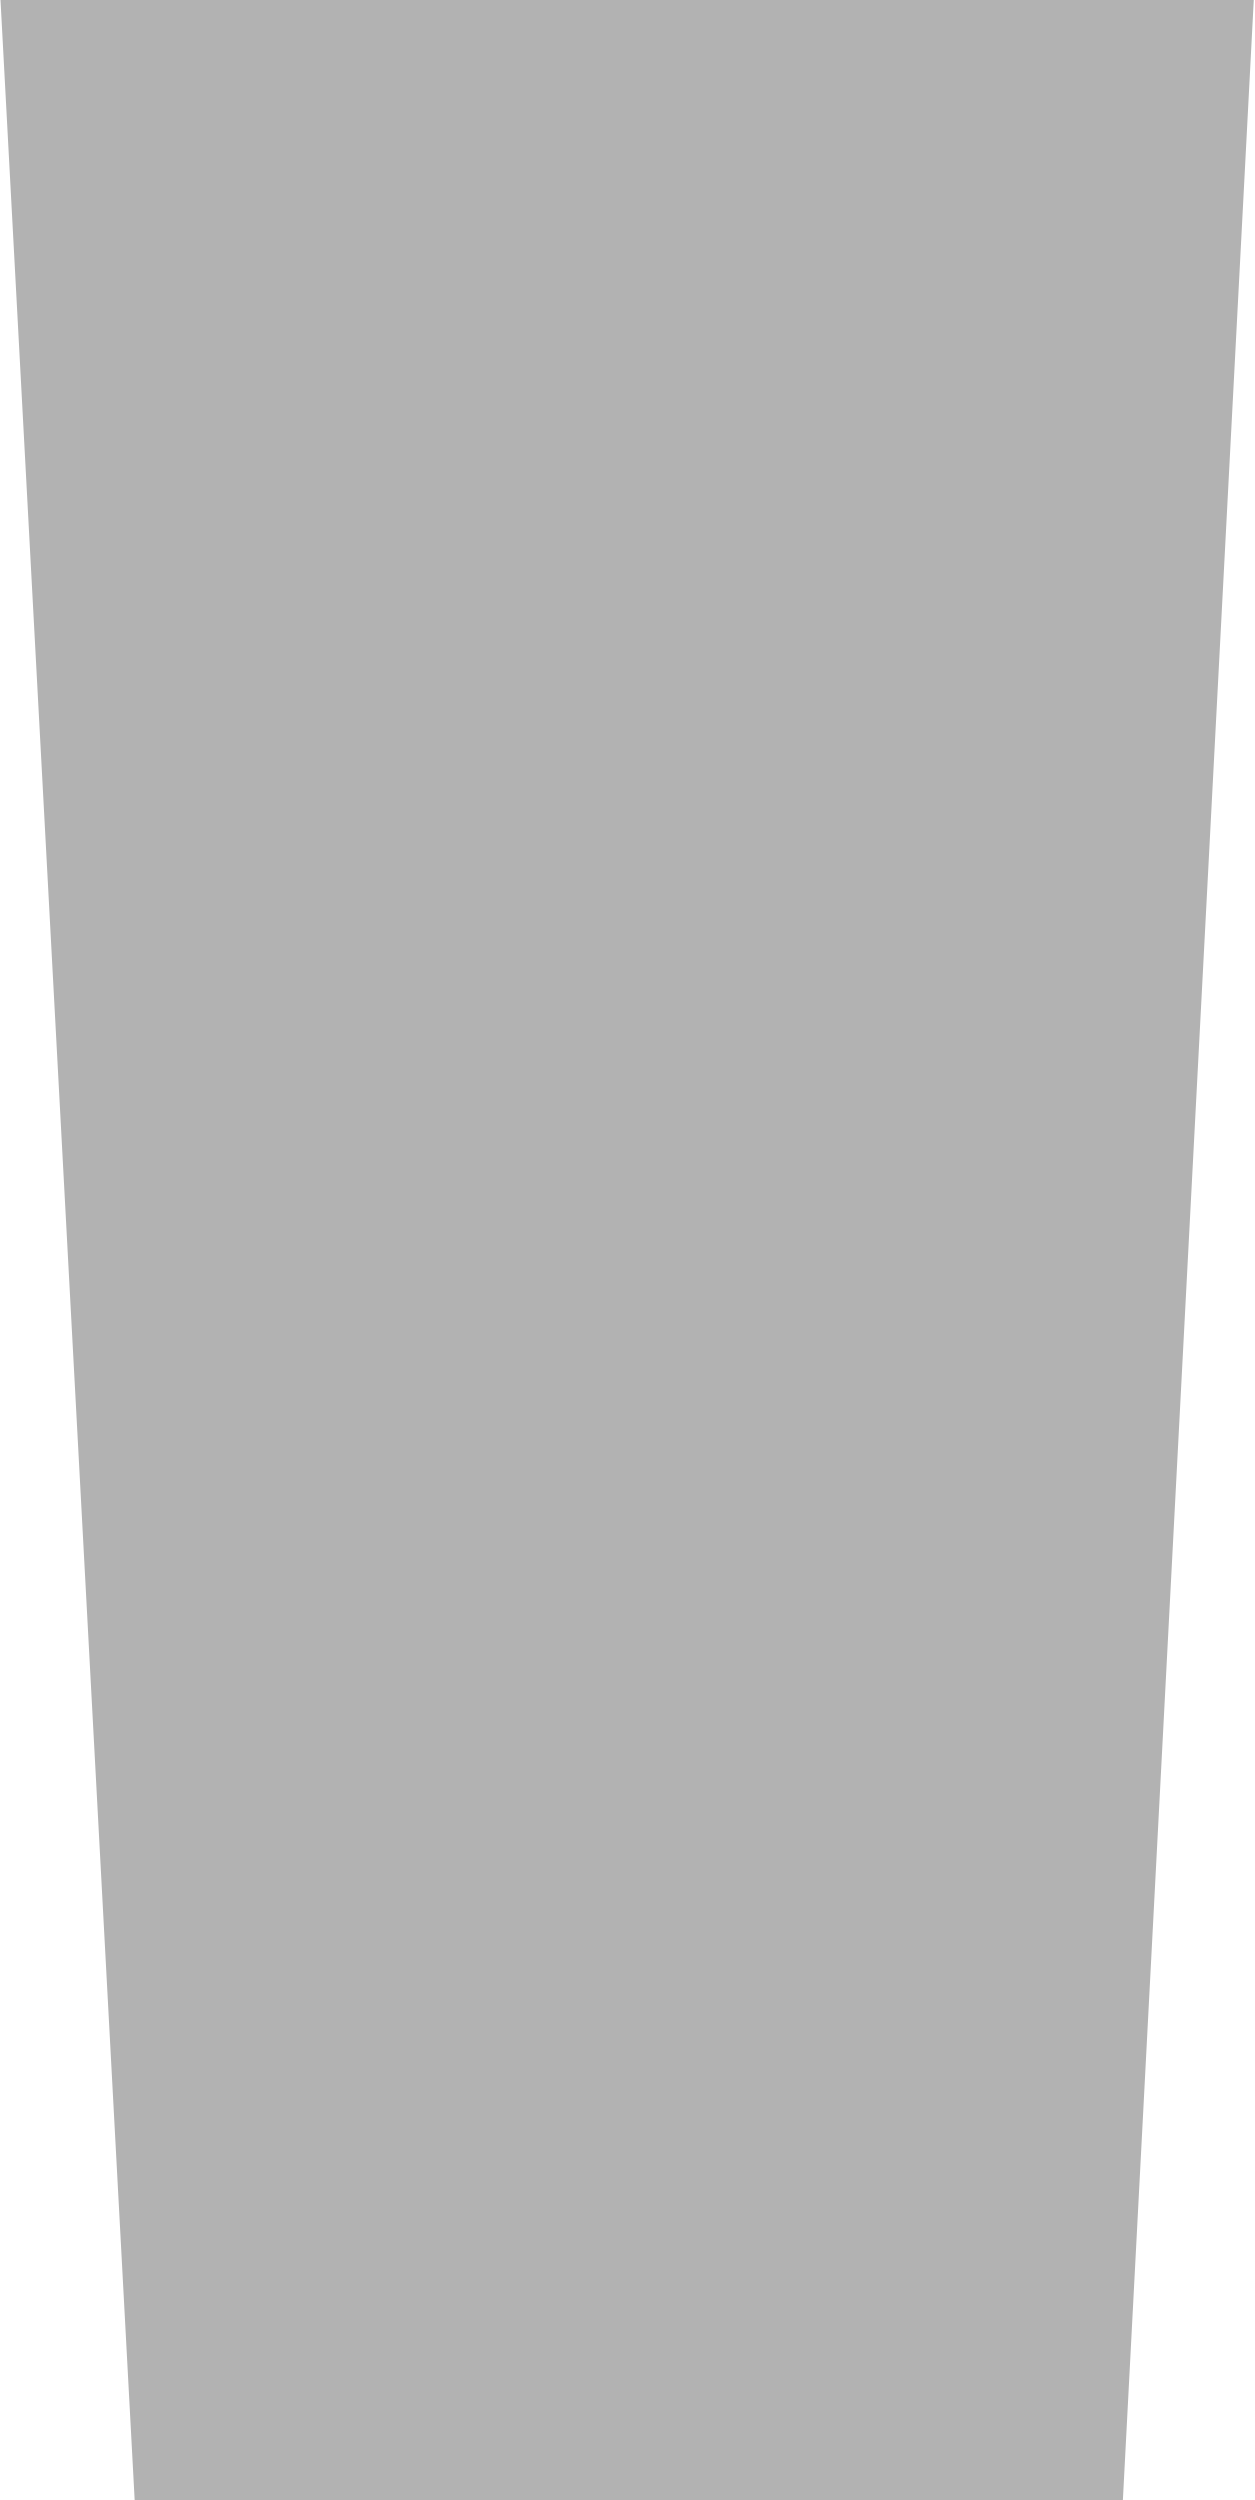
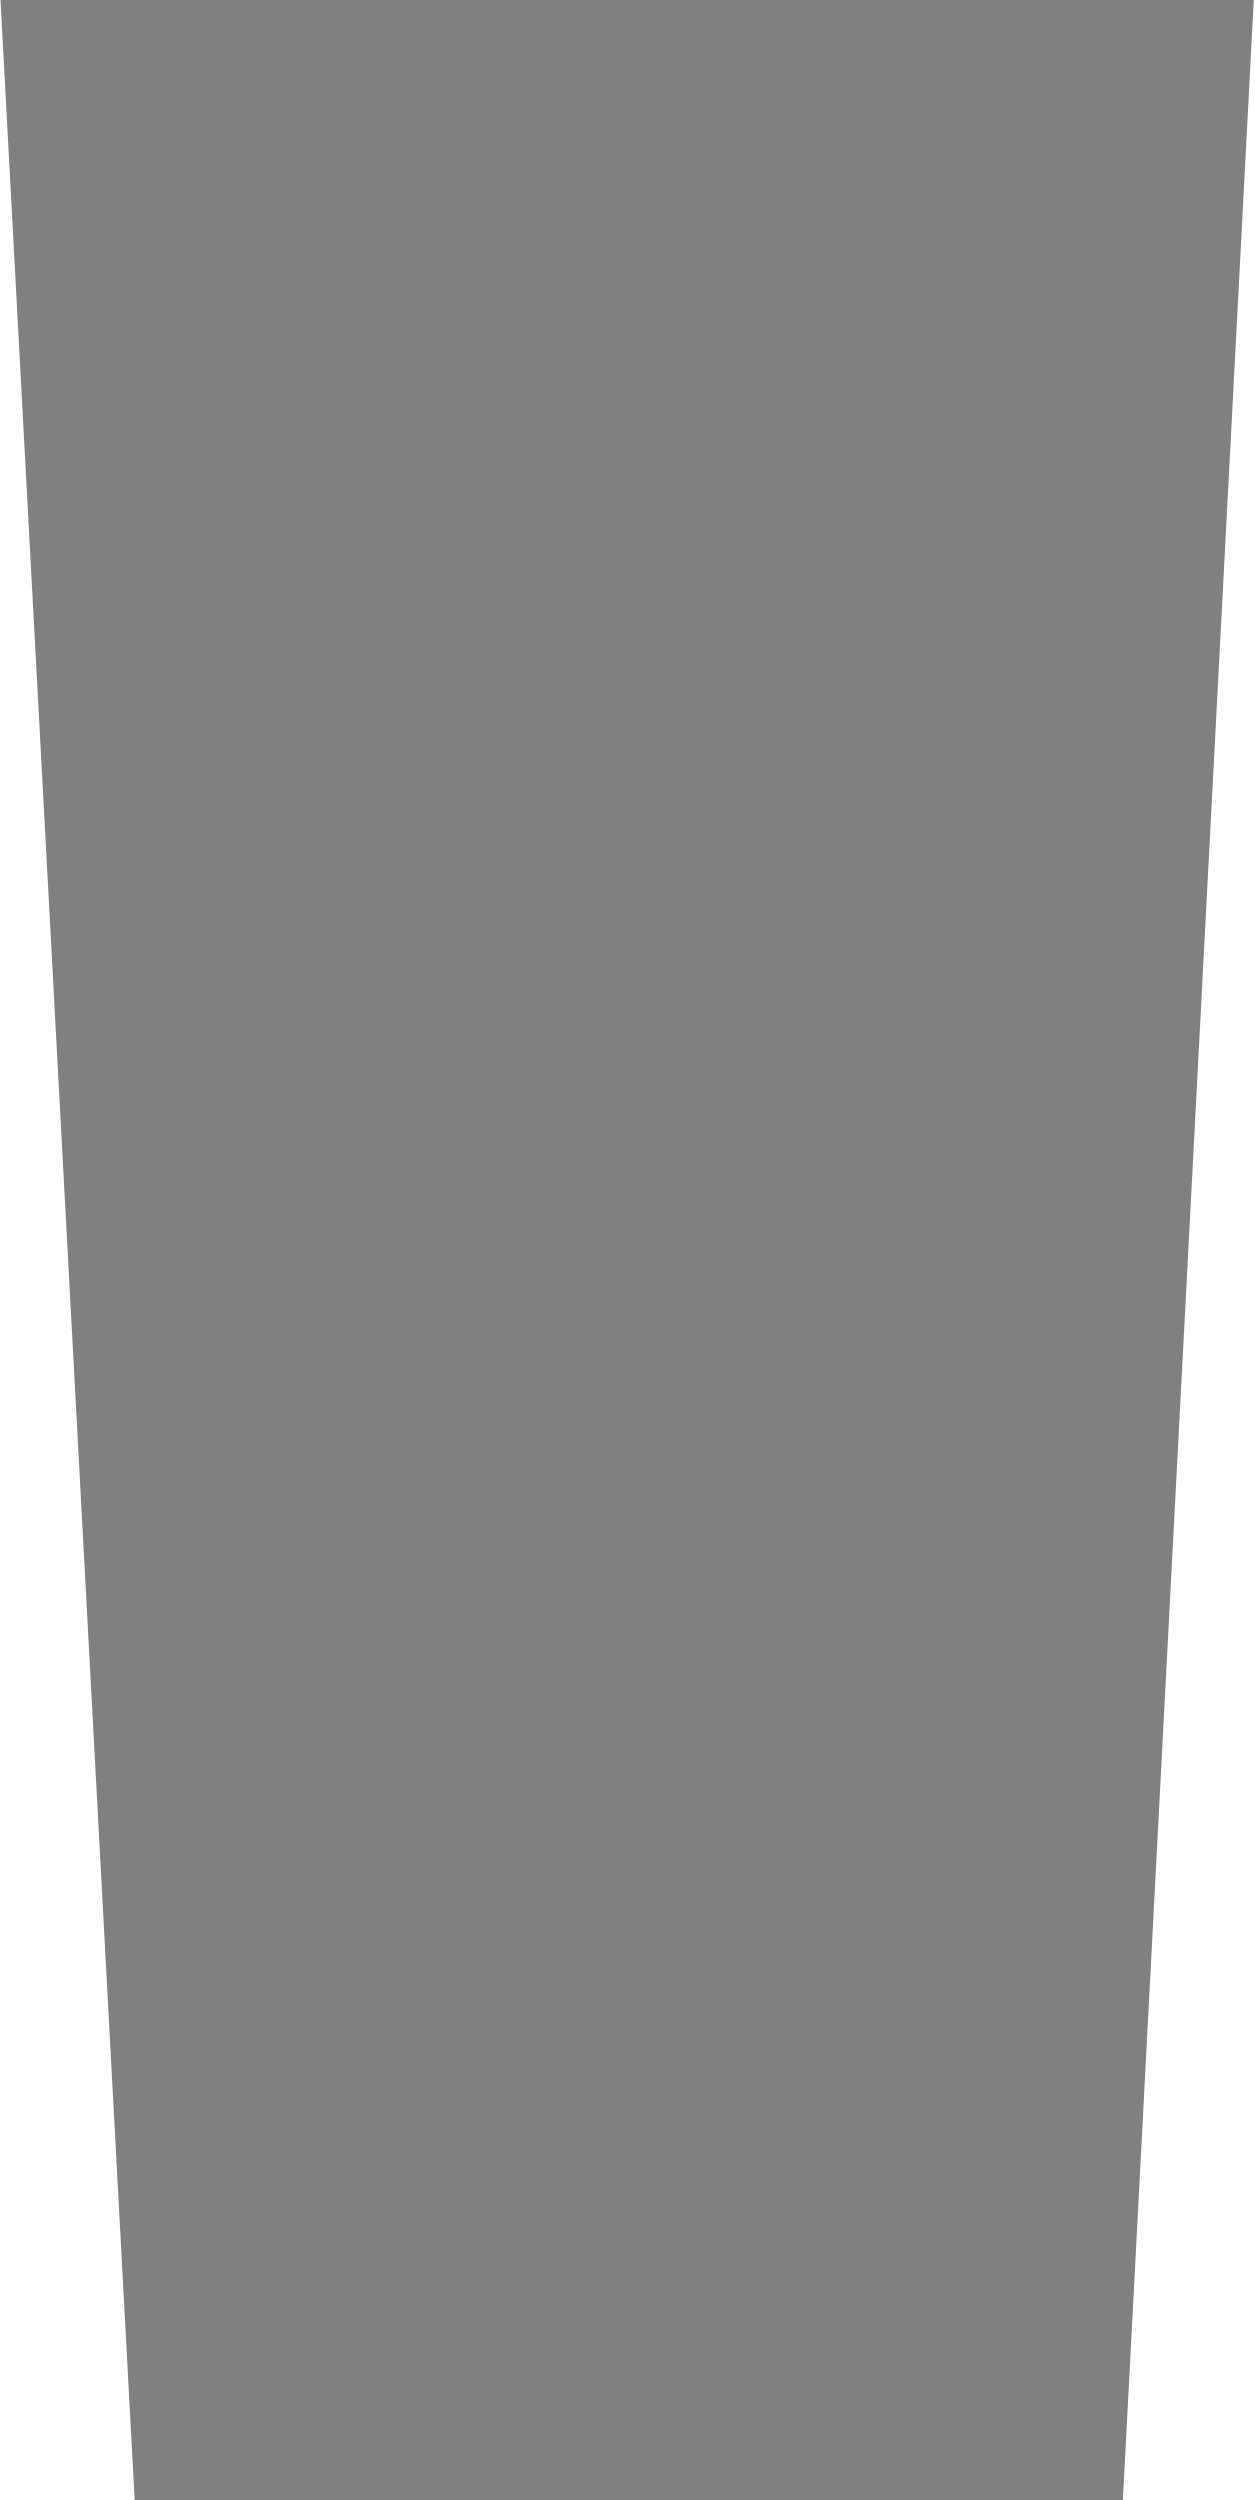
<svg xmlns="http://www.w3.org/2000/svg" xml:space="preserve" width="5in" height="9.966in" version="1.1" shape-rendering="geometricPrecision" text-rendering="geometricPrecision" image-rendering="optimizeQuality" fill-rule="evenodd" clip-rule="evenodd" viewBox="0 0 0.383 0.764">
  <g id="Layer_x0020_1">
-     <polygon fill="#B2B2B2" points="0.041,0.764 0.343,0.764 0.383,0 -0,0 " />
+     <polygon fill="gray" points="0.041,0.764 0.343,0.764 0.383,0 -0,0 " />
  </g>
</svg>
